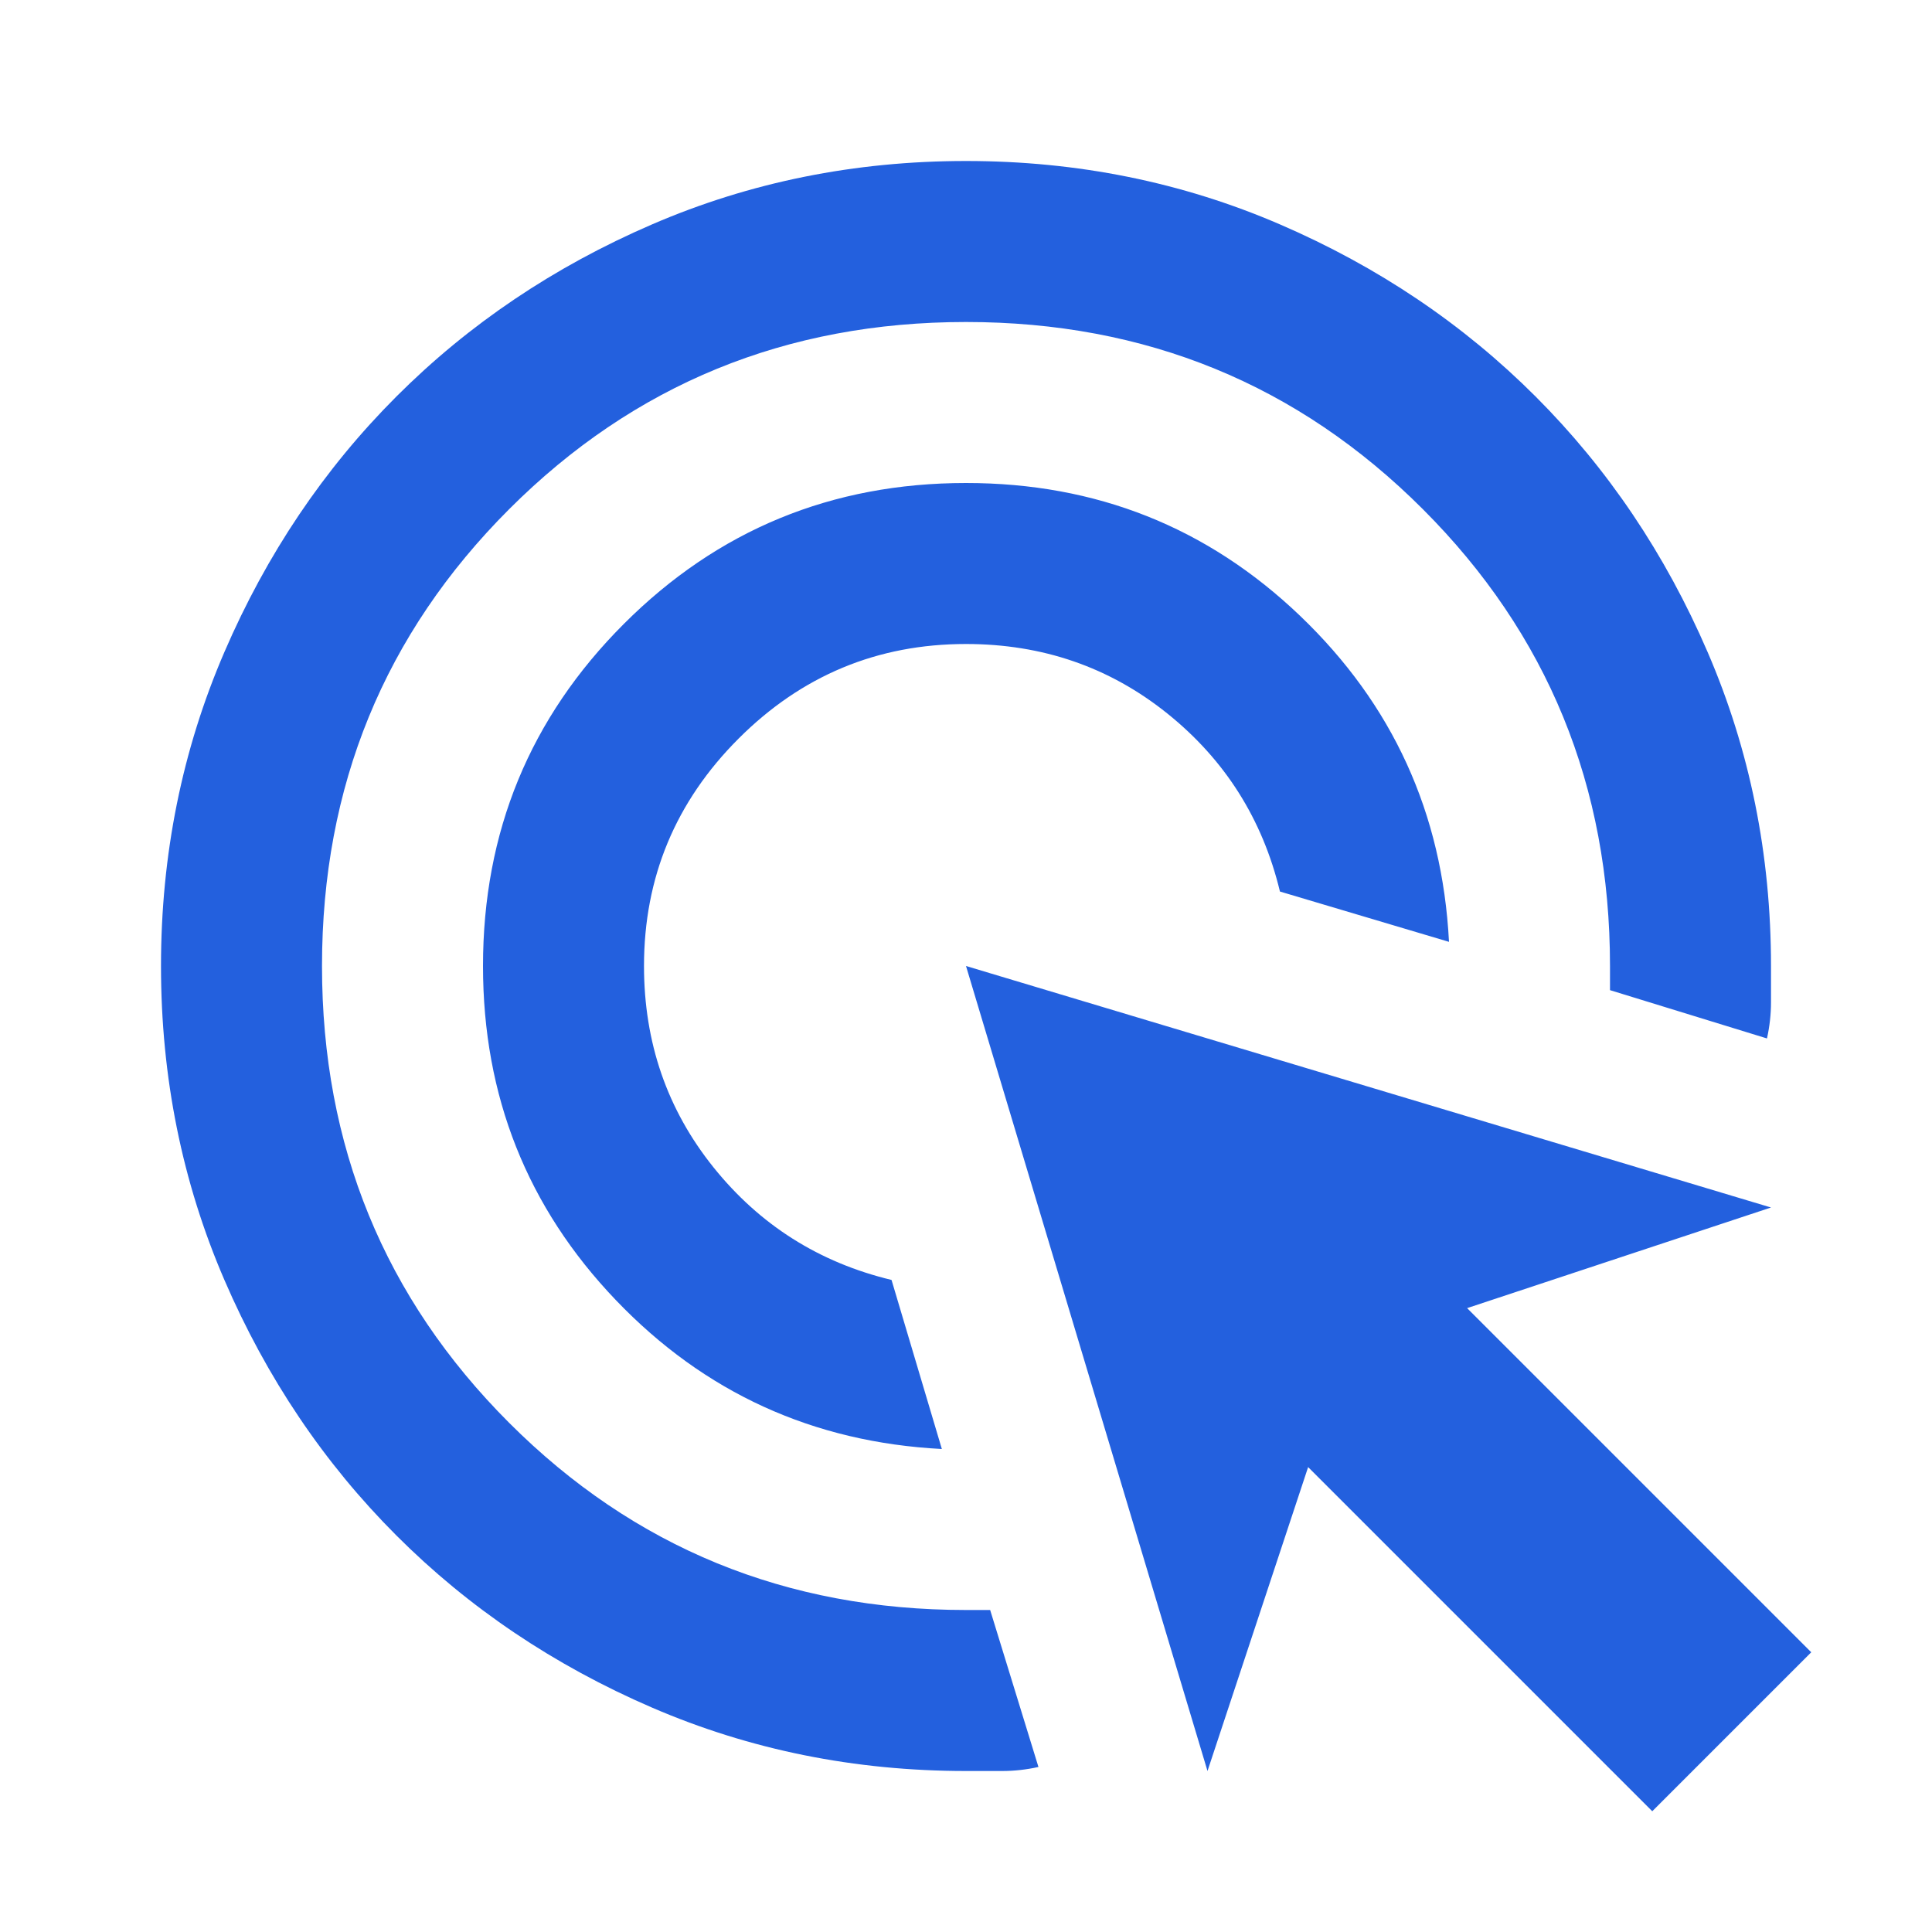
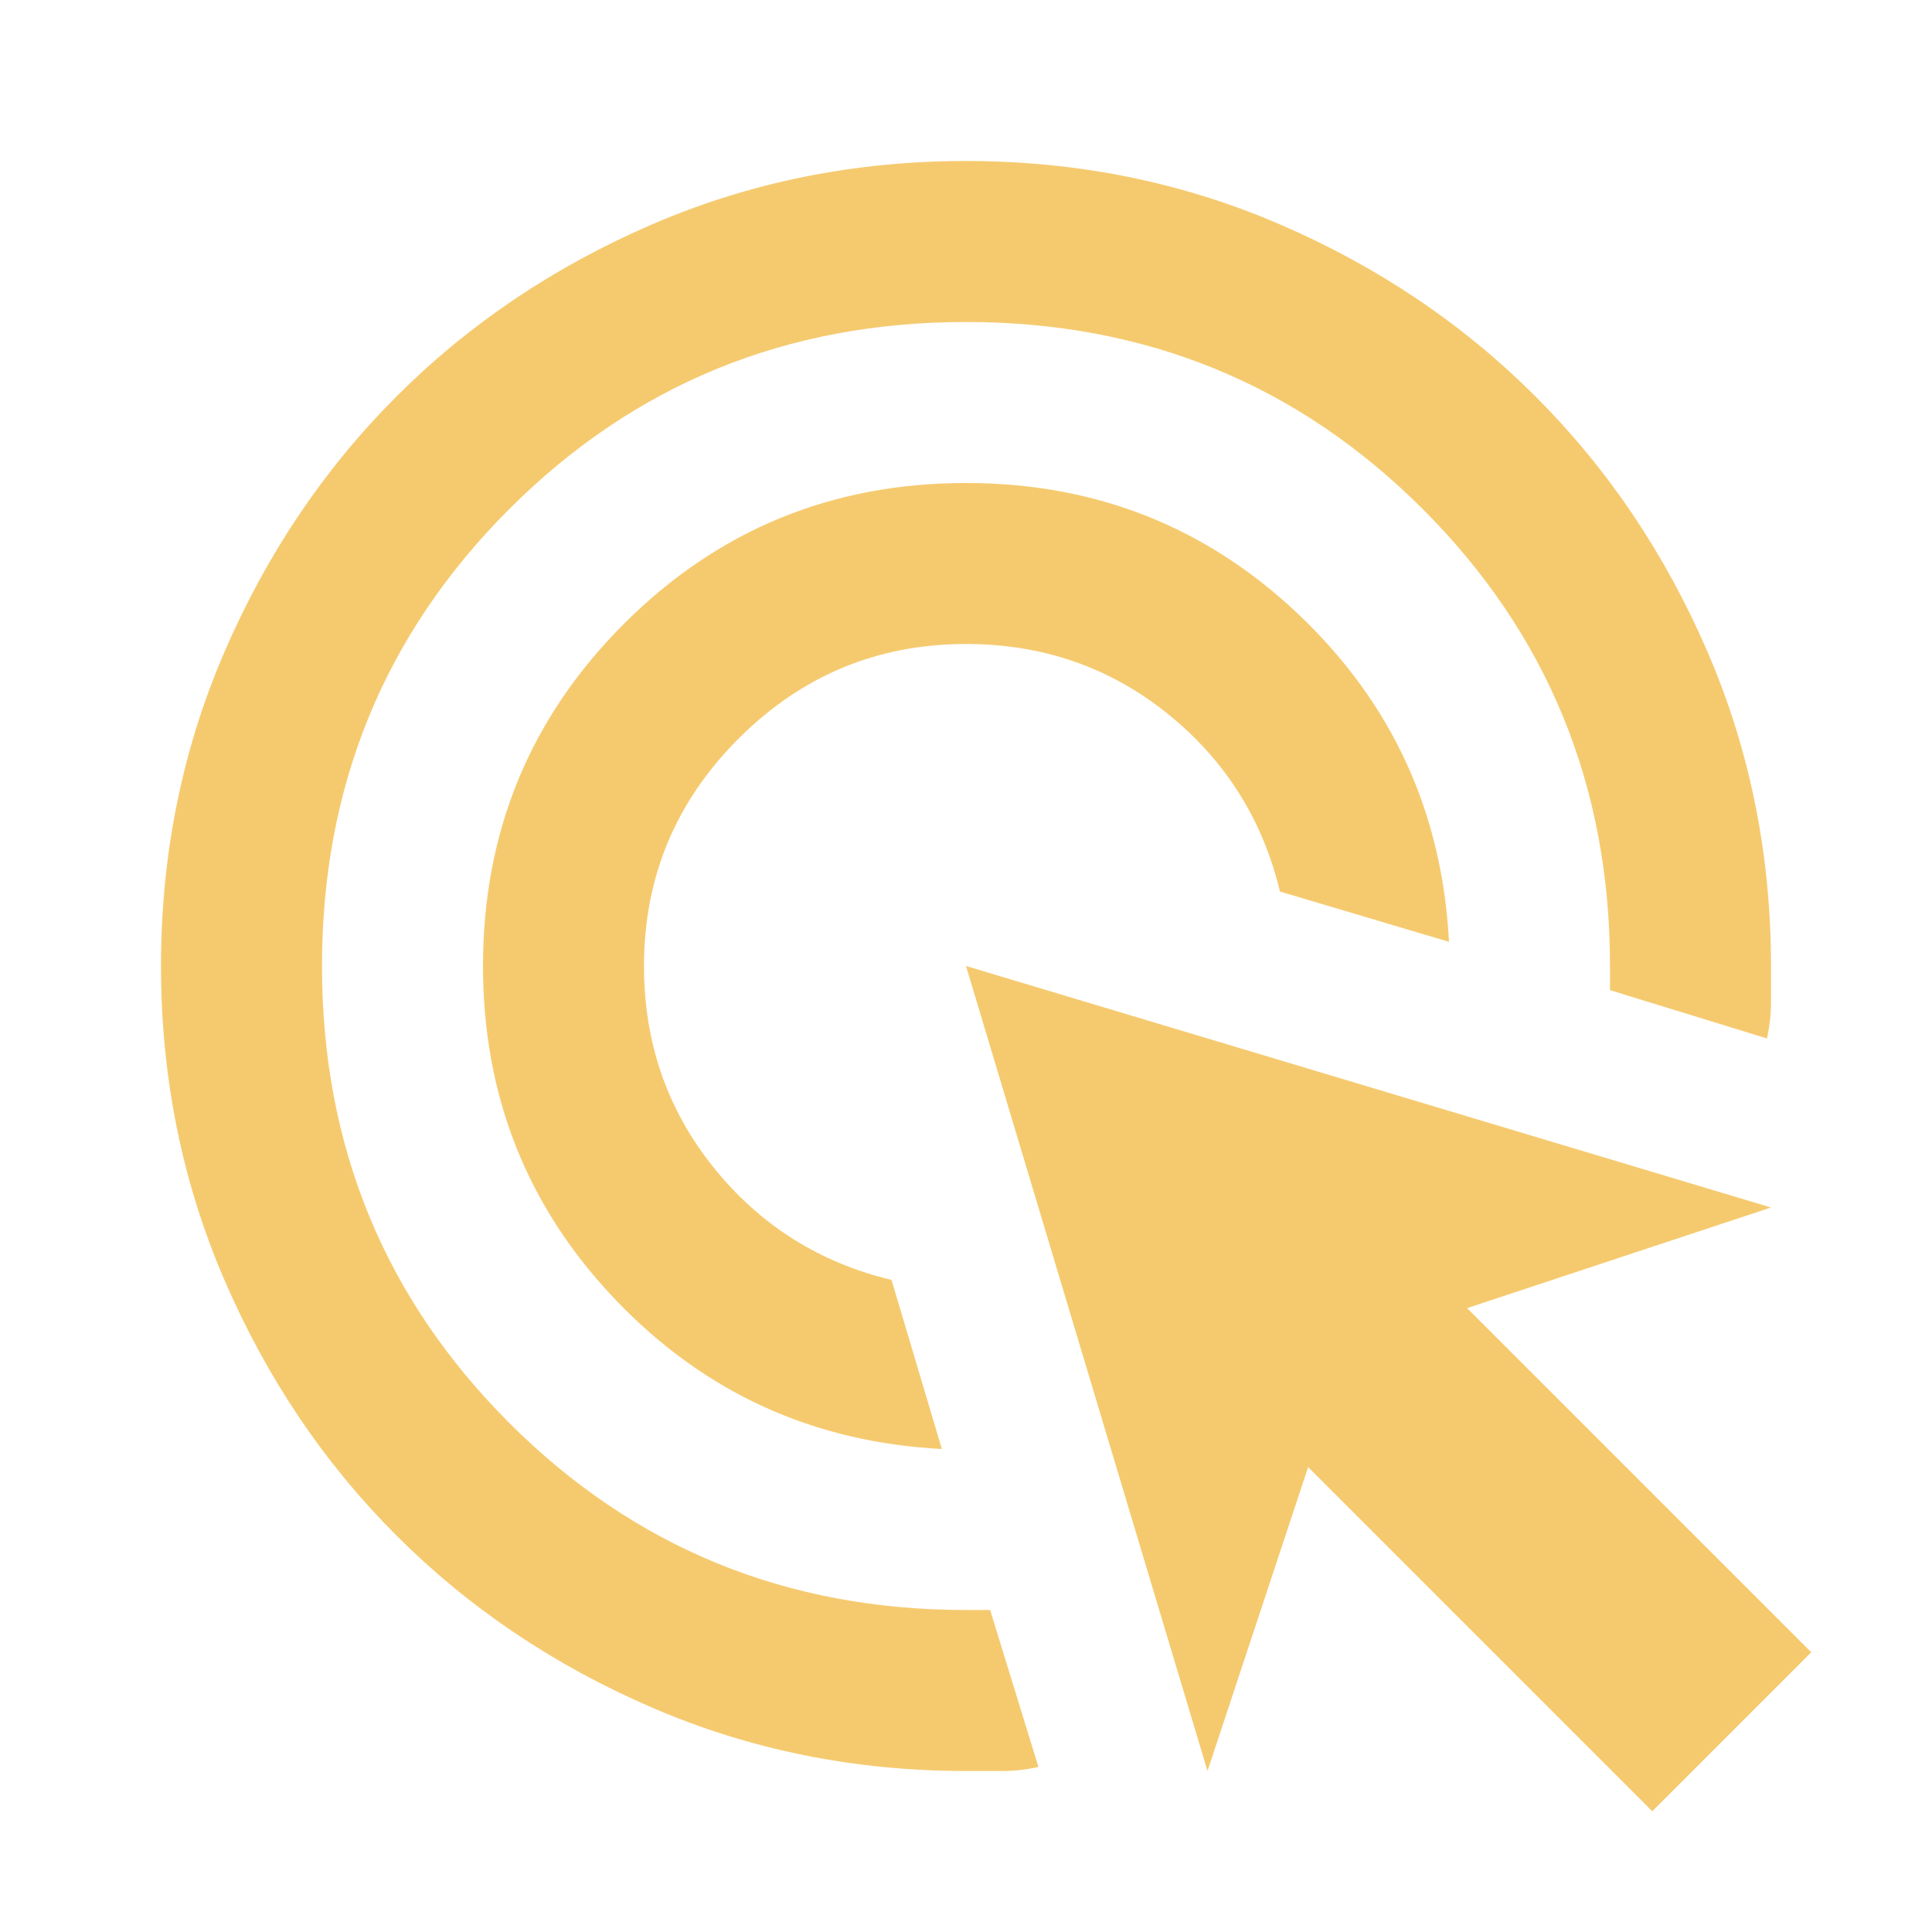
- <svg xmlns="http://www.w3.org/2000/svg" height="24px" viewBox="0 -960 960 960" width="24px" fill="#2360de">
+ <svg xmlns="http://www.w3.org/2000/svg" height="24px" viewBox="0 -960 960 960" width="24px" fill="#f5ca6f">
  <path d="M468-240q-96-5-162-74t-66-166q0-100 70-170t170-70q97 0 166 66t74 162l-84-25q-13-54-56-88.5T480-640q-66 0-113 47t-47 113q0 57 34.5 100t88.5 56l25 84Zm48 158q-9 2-18 2h-18q-83 0-156-31.5T197-197q-54-54-85.5-127T80-480q0-83 31.5-156T197-763q54-54 127-85.5T480-880q83 0 156 31.5T763-763q54 54 85.5 127T880-480v18q0 9-2 18l-78-24v-12q0-134-93-227t-227-93q-134 0-227 93t-93 227q0 134 93 227t227 93h12l24 78Zm305 22L650-231 600-80 480-480l400 120-151 50 171 171-79 79Z" />
</svg>
